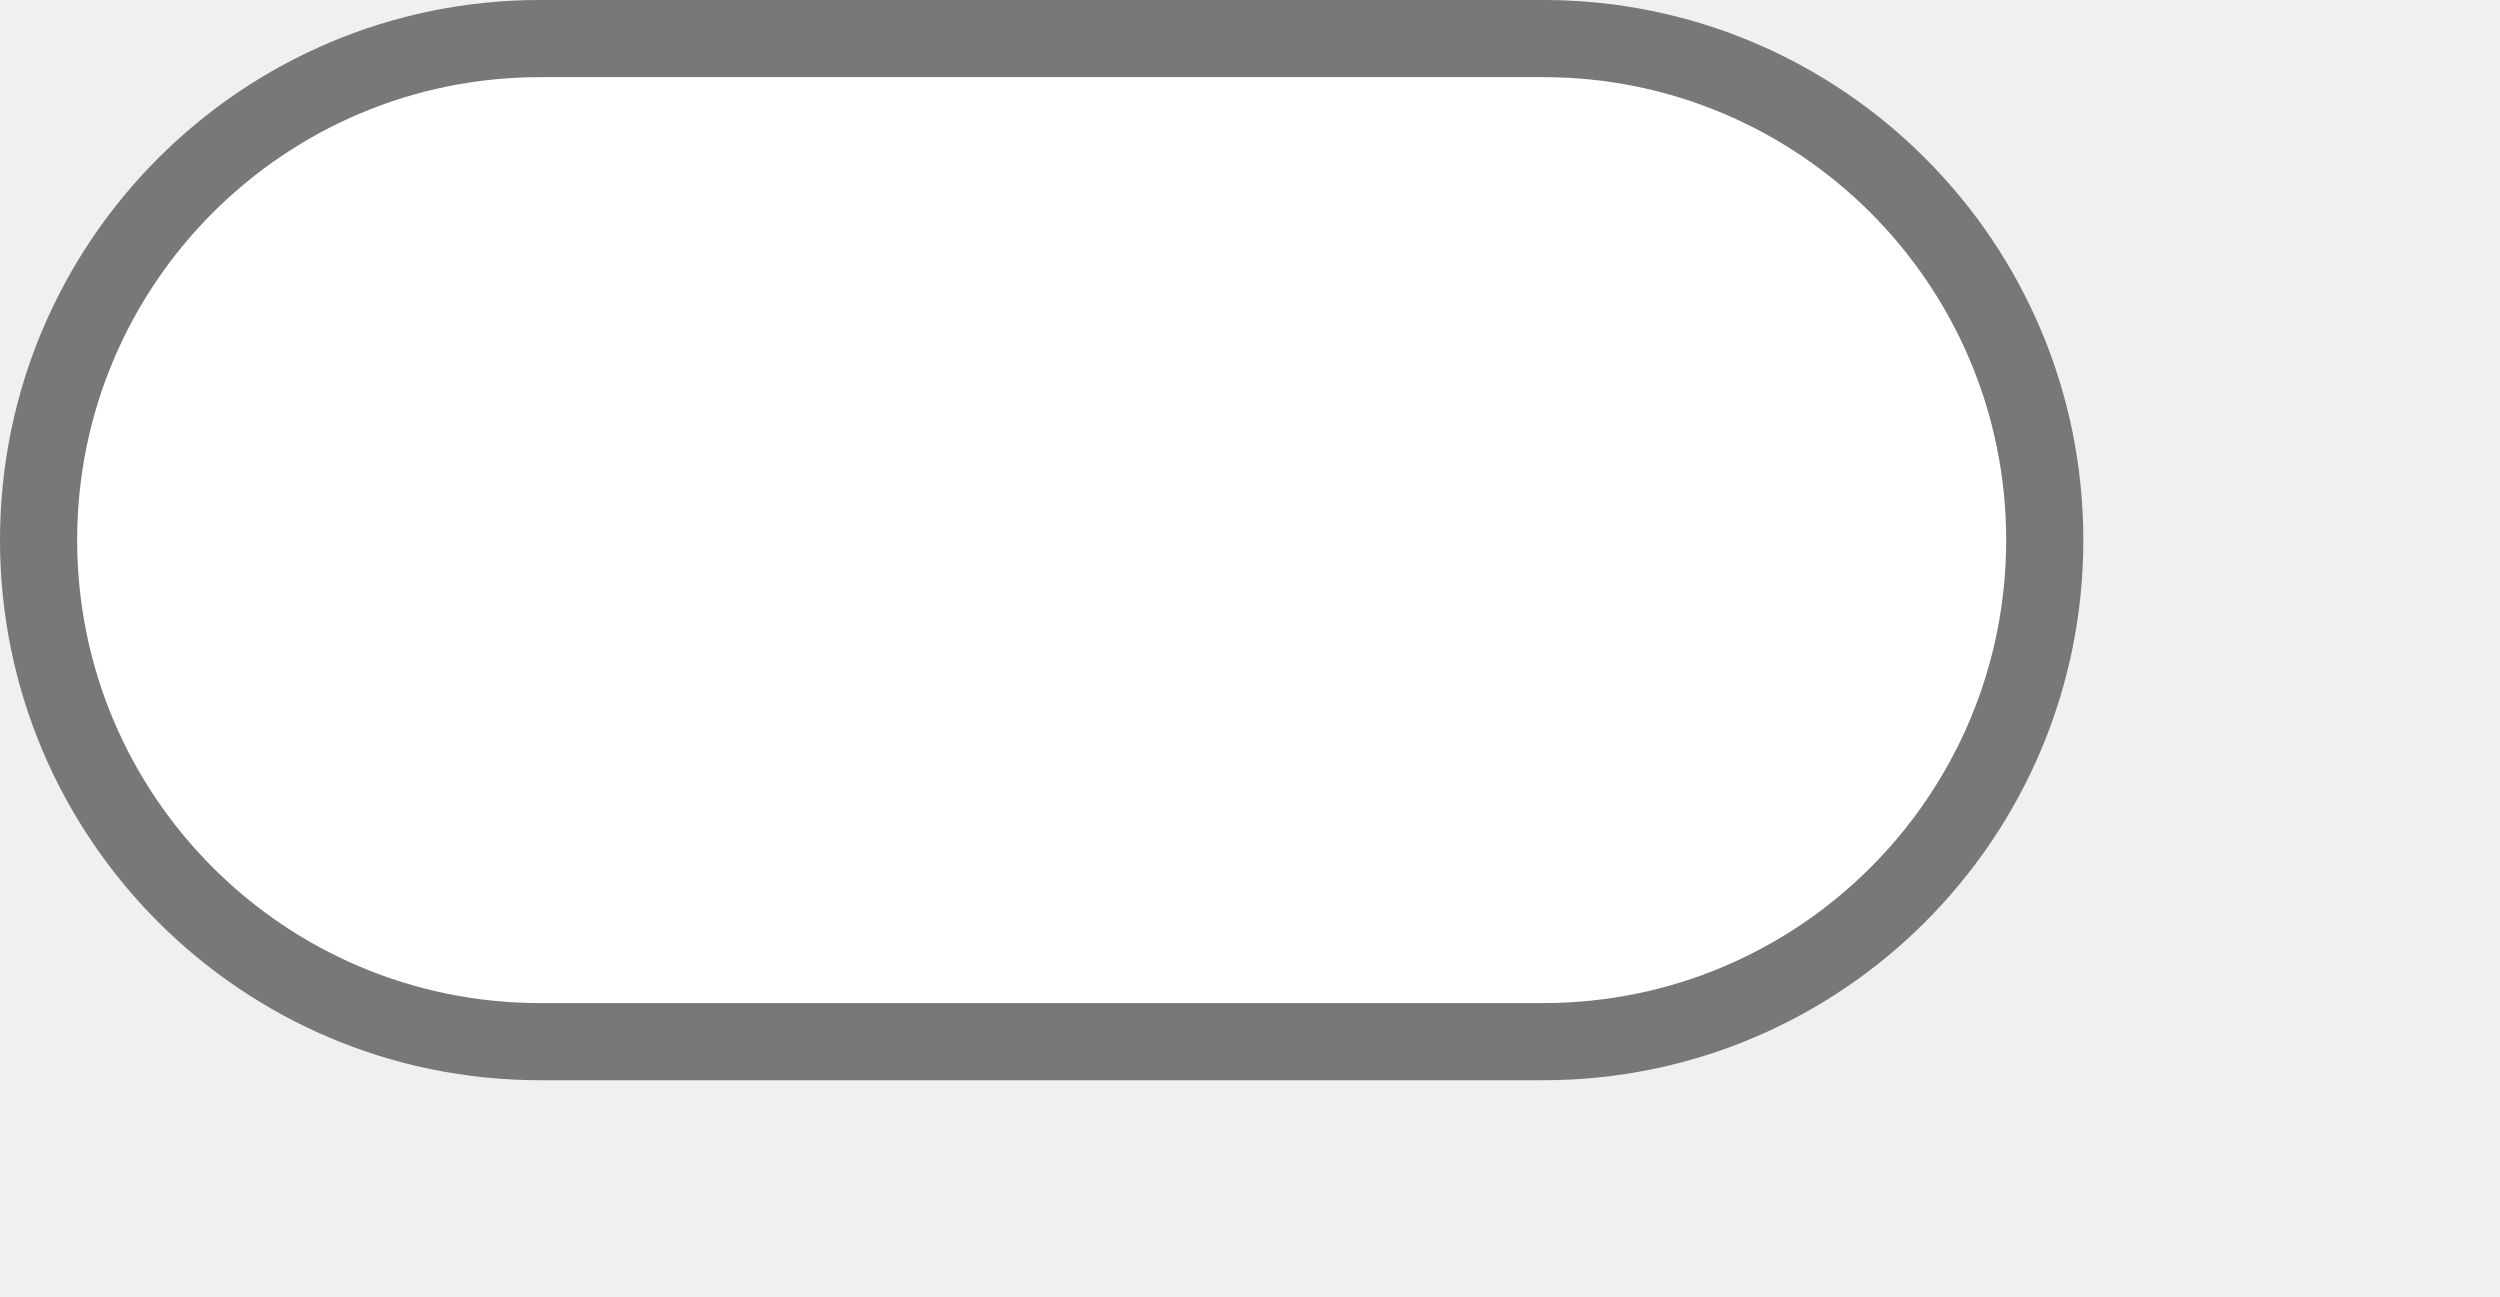
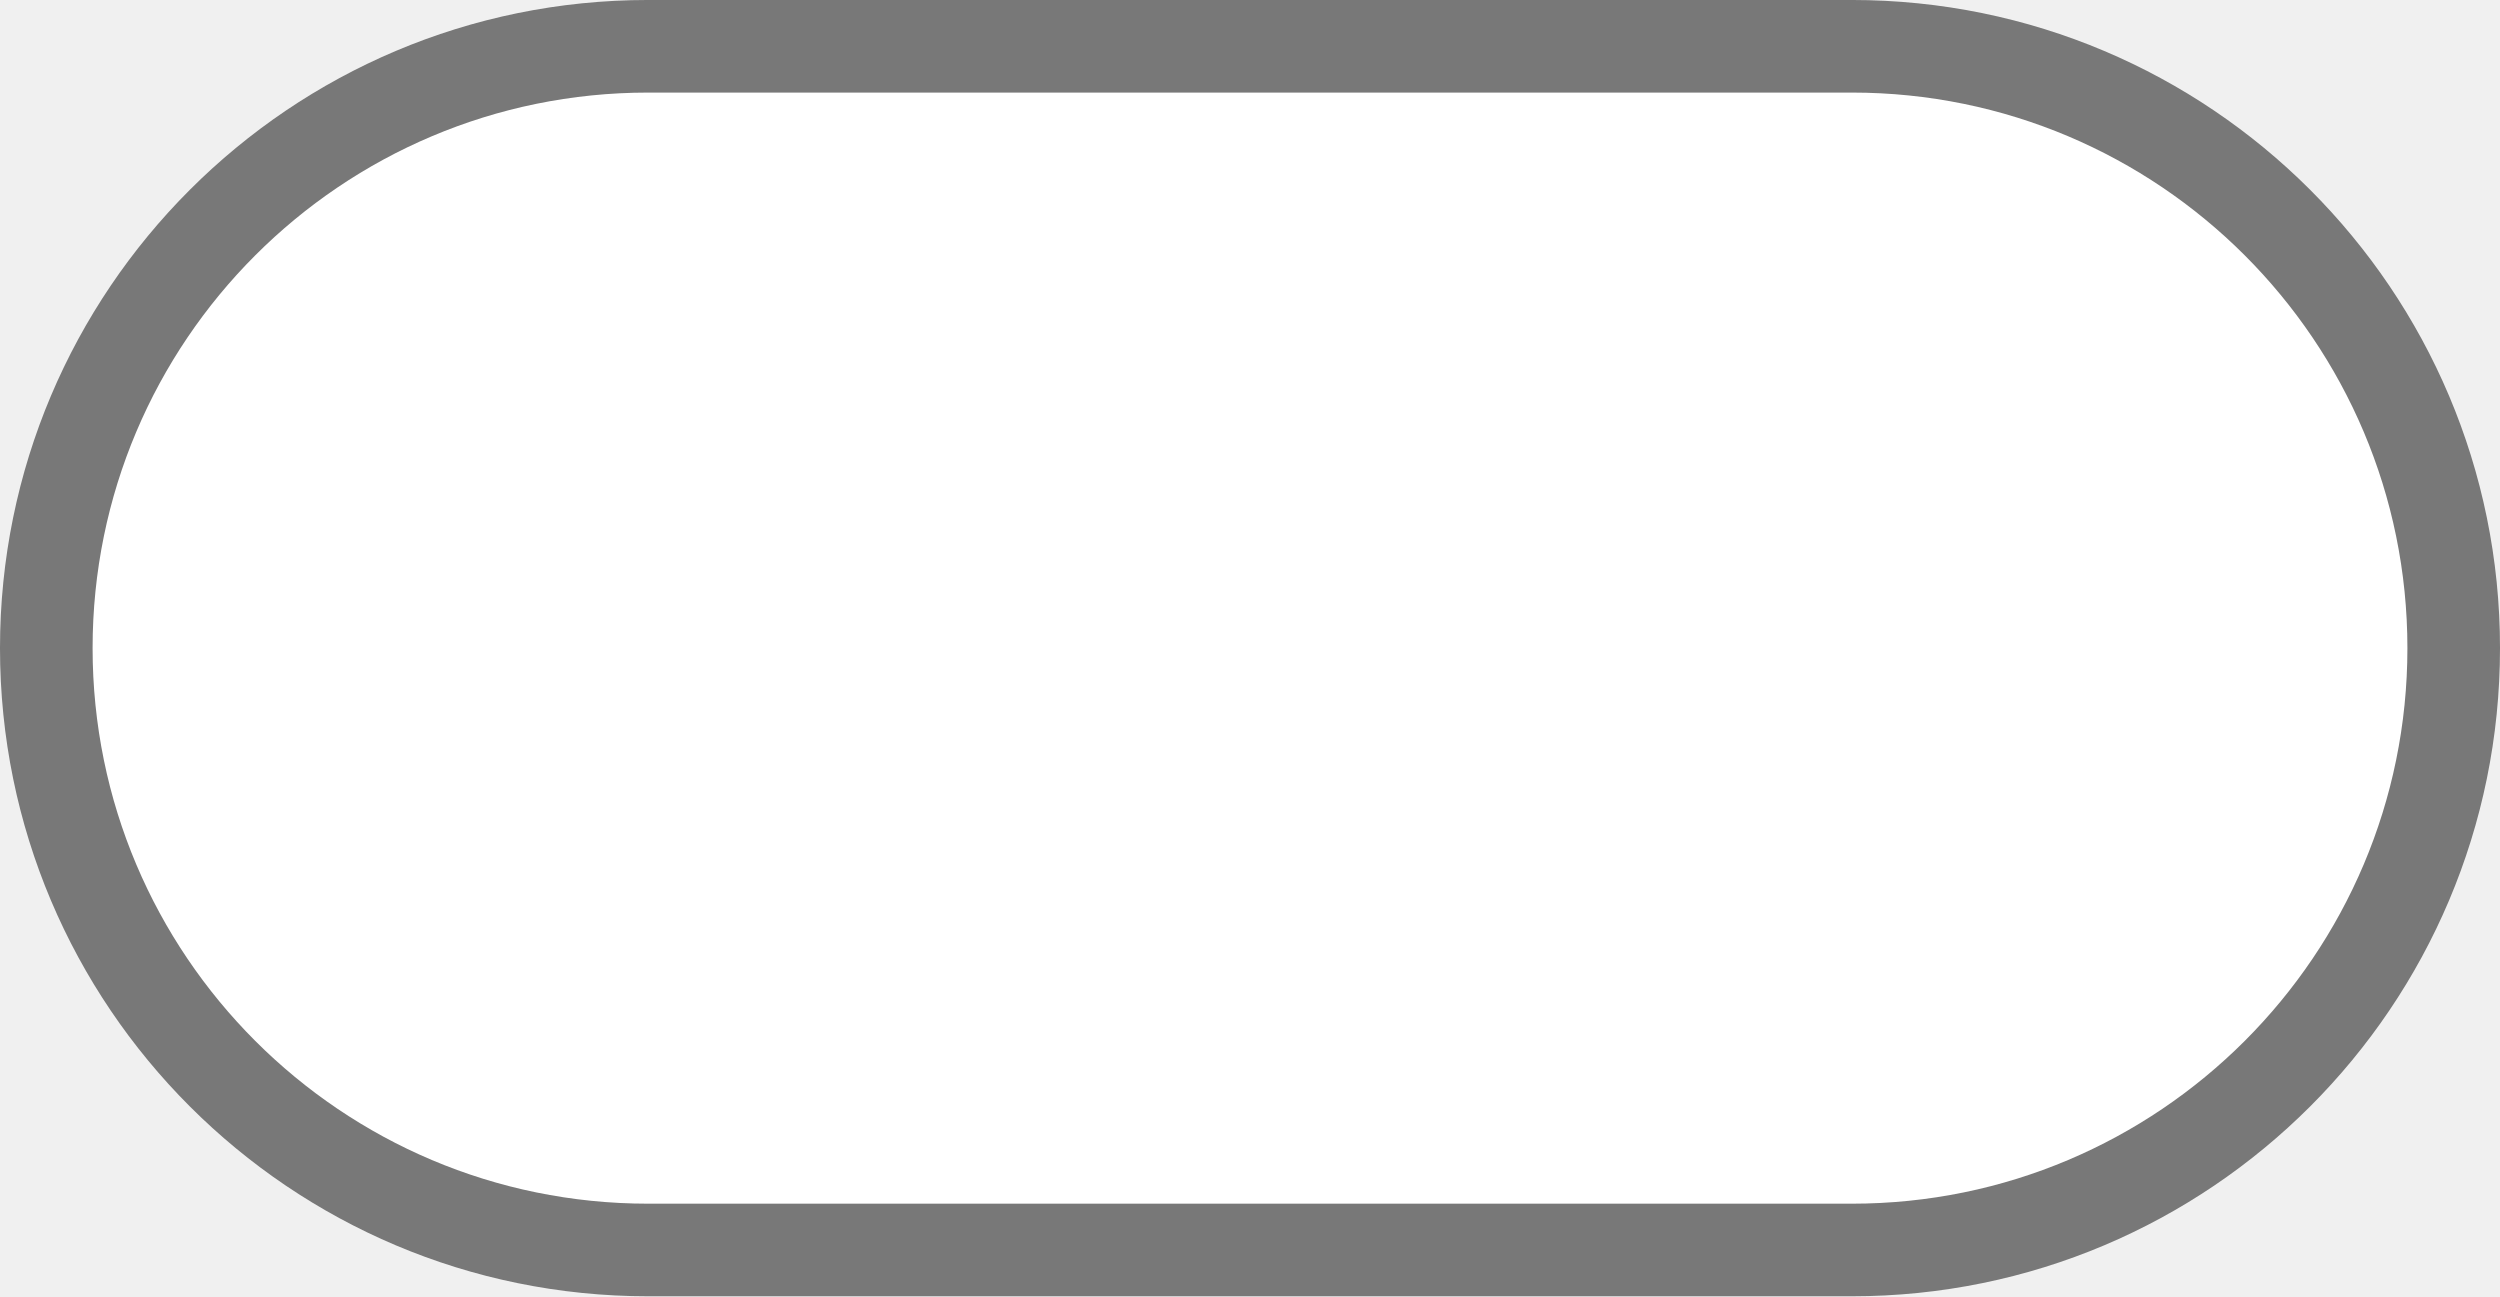
- <svg xmlns="http://www.w3.org/2000/svg" width="32.4" height="16.8" id="svg5088" version="1.1">
+ <svg xmlns="http://www.w3.org/2000/svg" width="27" height="14" id="svg5088" version="1.1">
  <defs id="defs5090" />
  <g id="layer1" transform="translate(-54.99999,-943.3622)">
    <g transform="translate(-180,480)" id="generic-md-3">
      <rect style="opacity:0.5;color:#000000;fill:#000000;fill-opacity:1;fill-rule:evenodd;stroke:none;stroke-width:1;marker:none;visibility:visible;display:inline;overflow:visible;enable-background:accumulate" id="rect3455" width="27" height="14" x="235" y="463.362" rx="7" ry="7" />
      <rect y="464.362" x="236" height="12" width="25" id="rect3457" style="color:#000000;fill:#ffffff;fill-opacity:1;fill-rule:evenodd;stroke:none;stroke-width:1;marker:none;visibility:visible;display:inline;overflow:visible;enable-background:accumulate" rx="6" ry="6" />
    </g>
  </g>
</svg>
